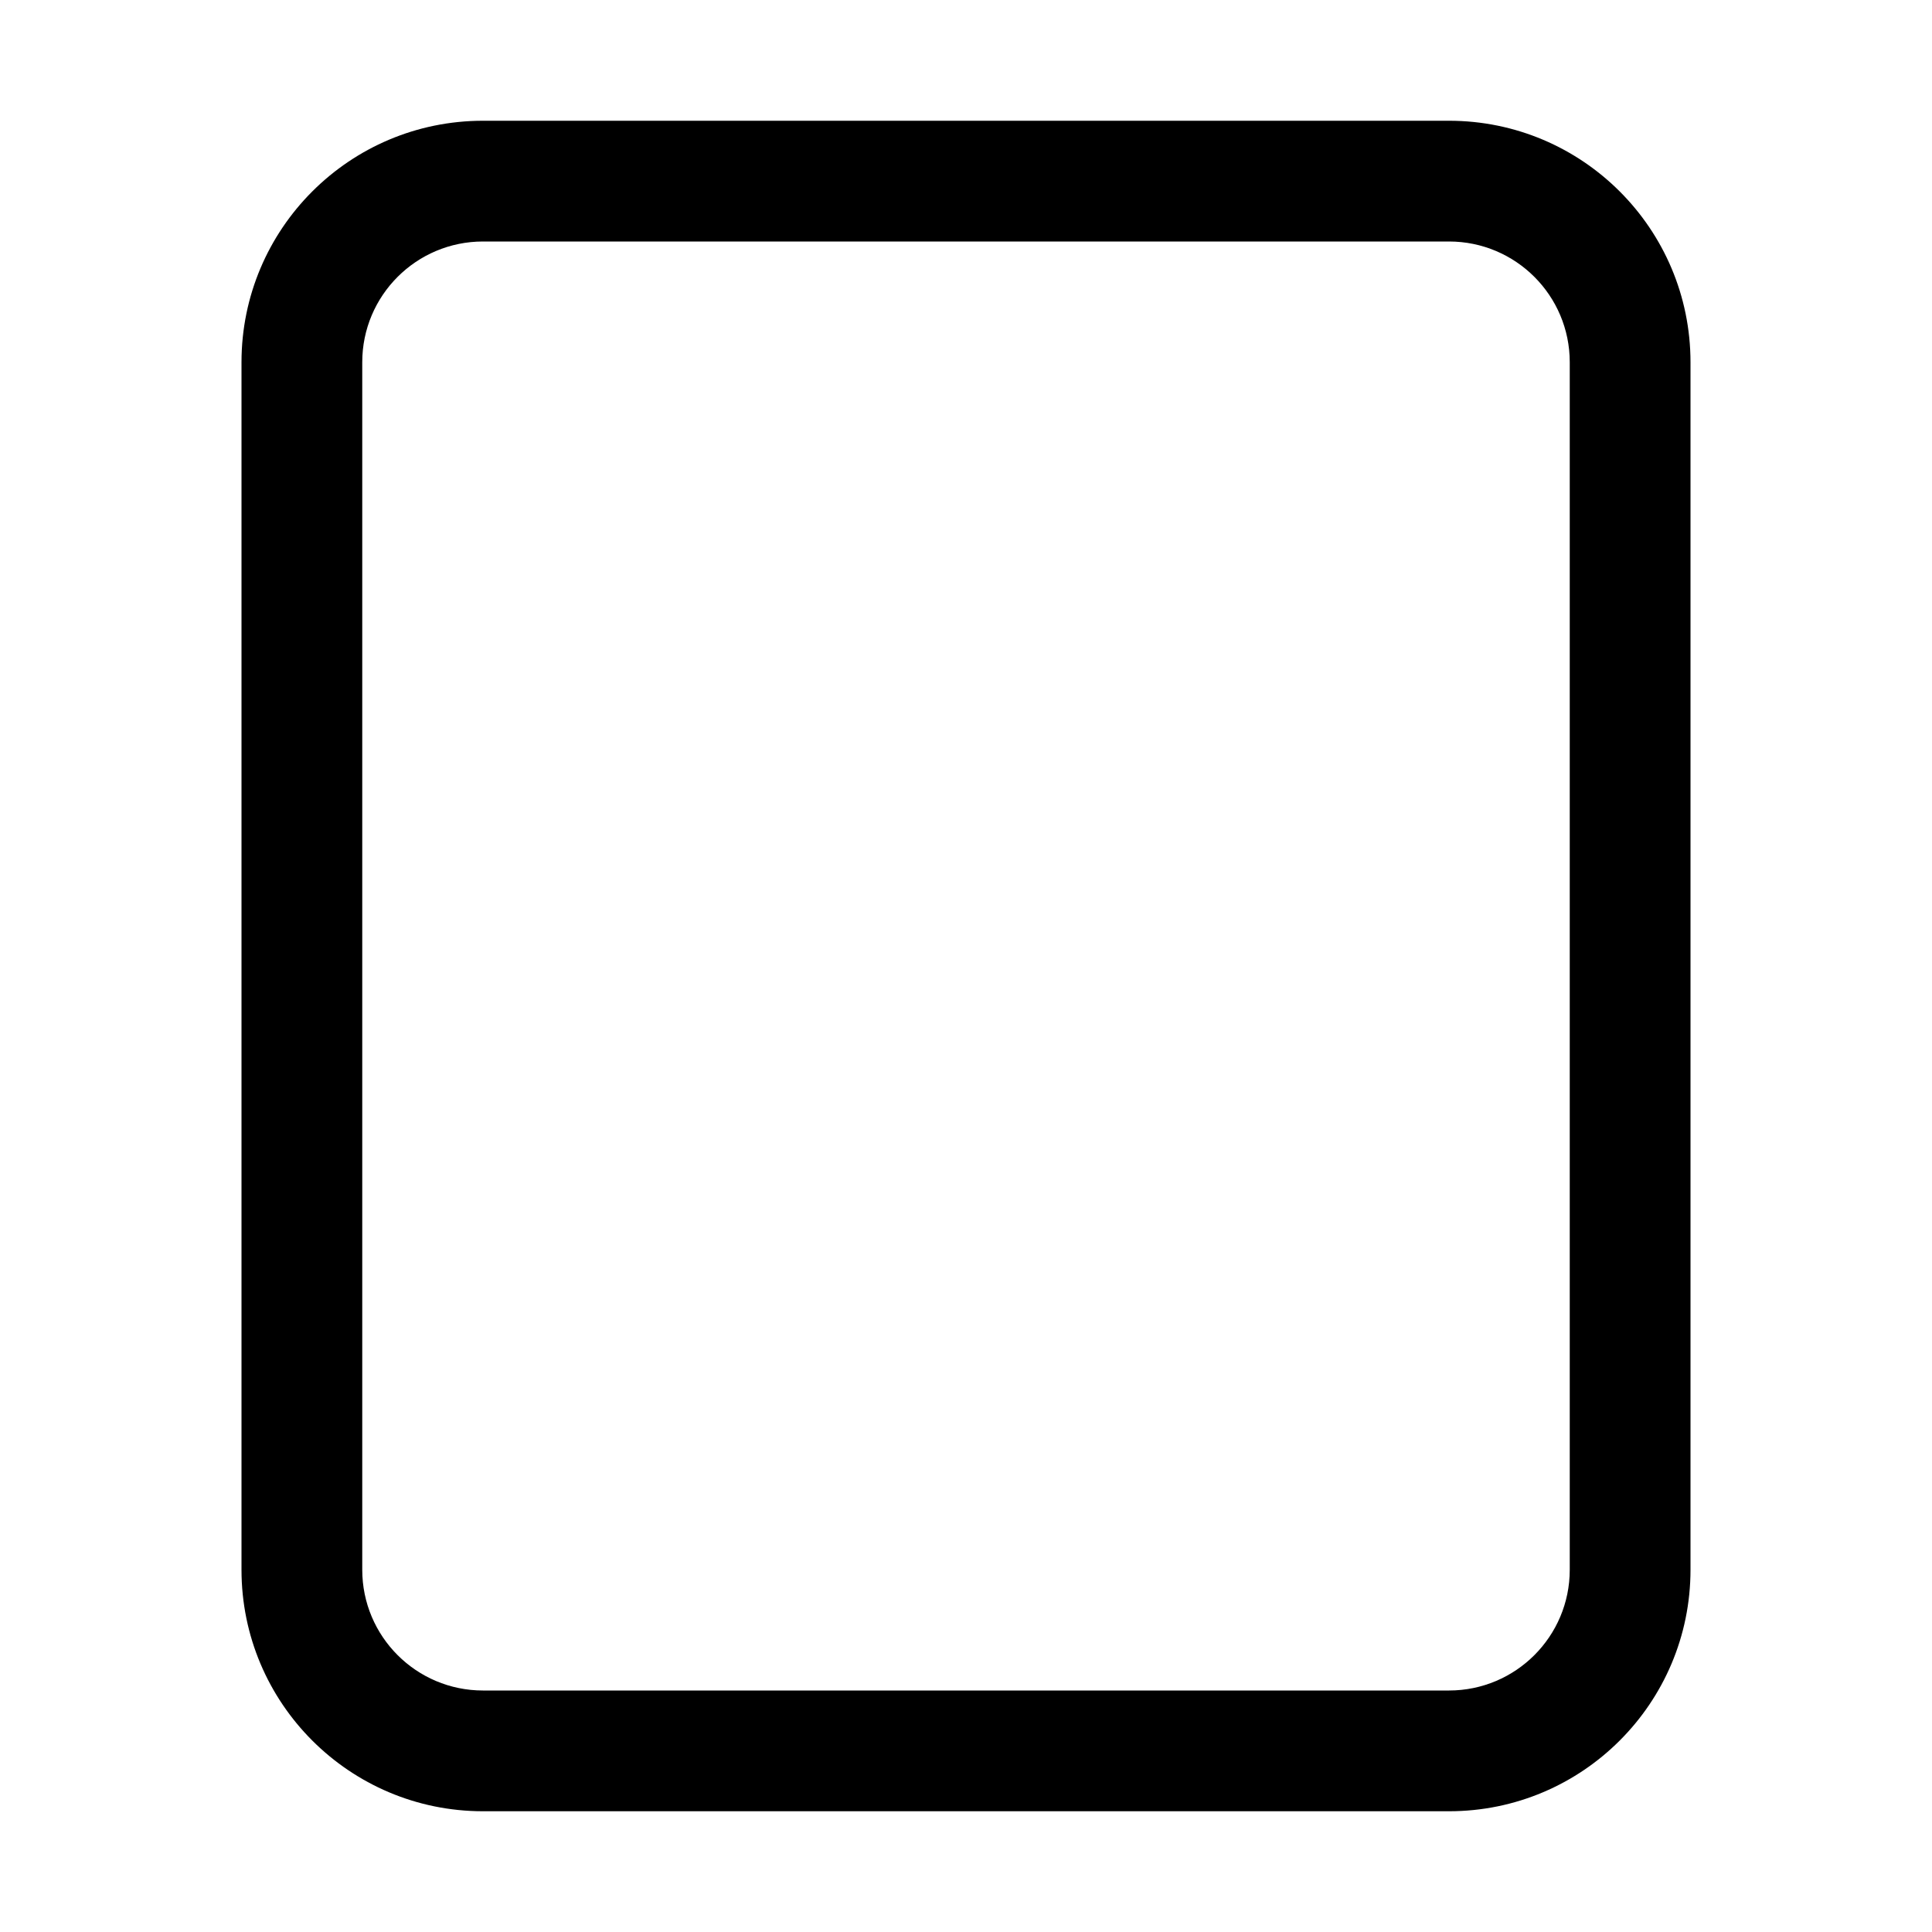
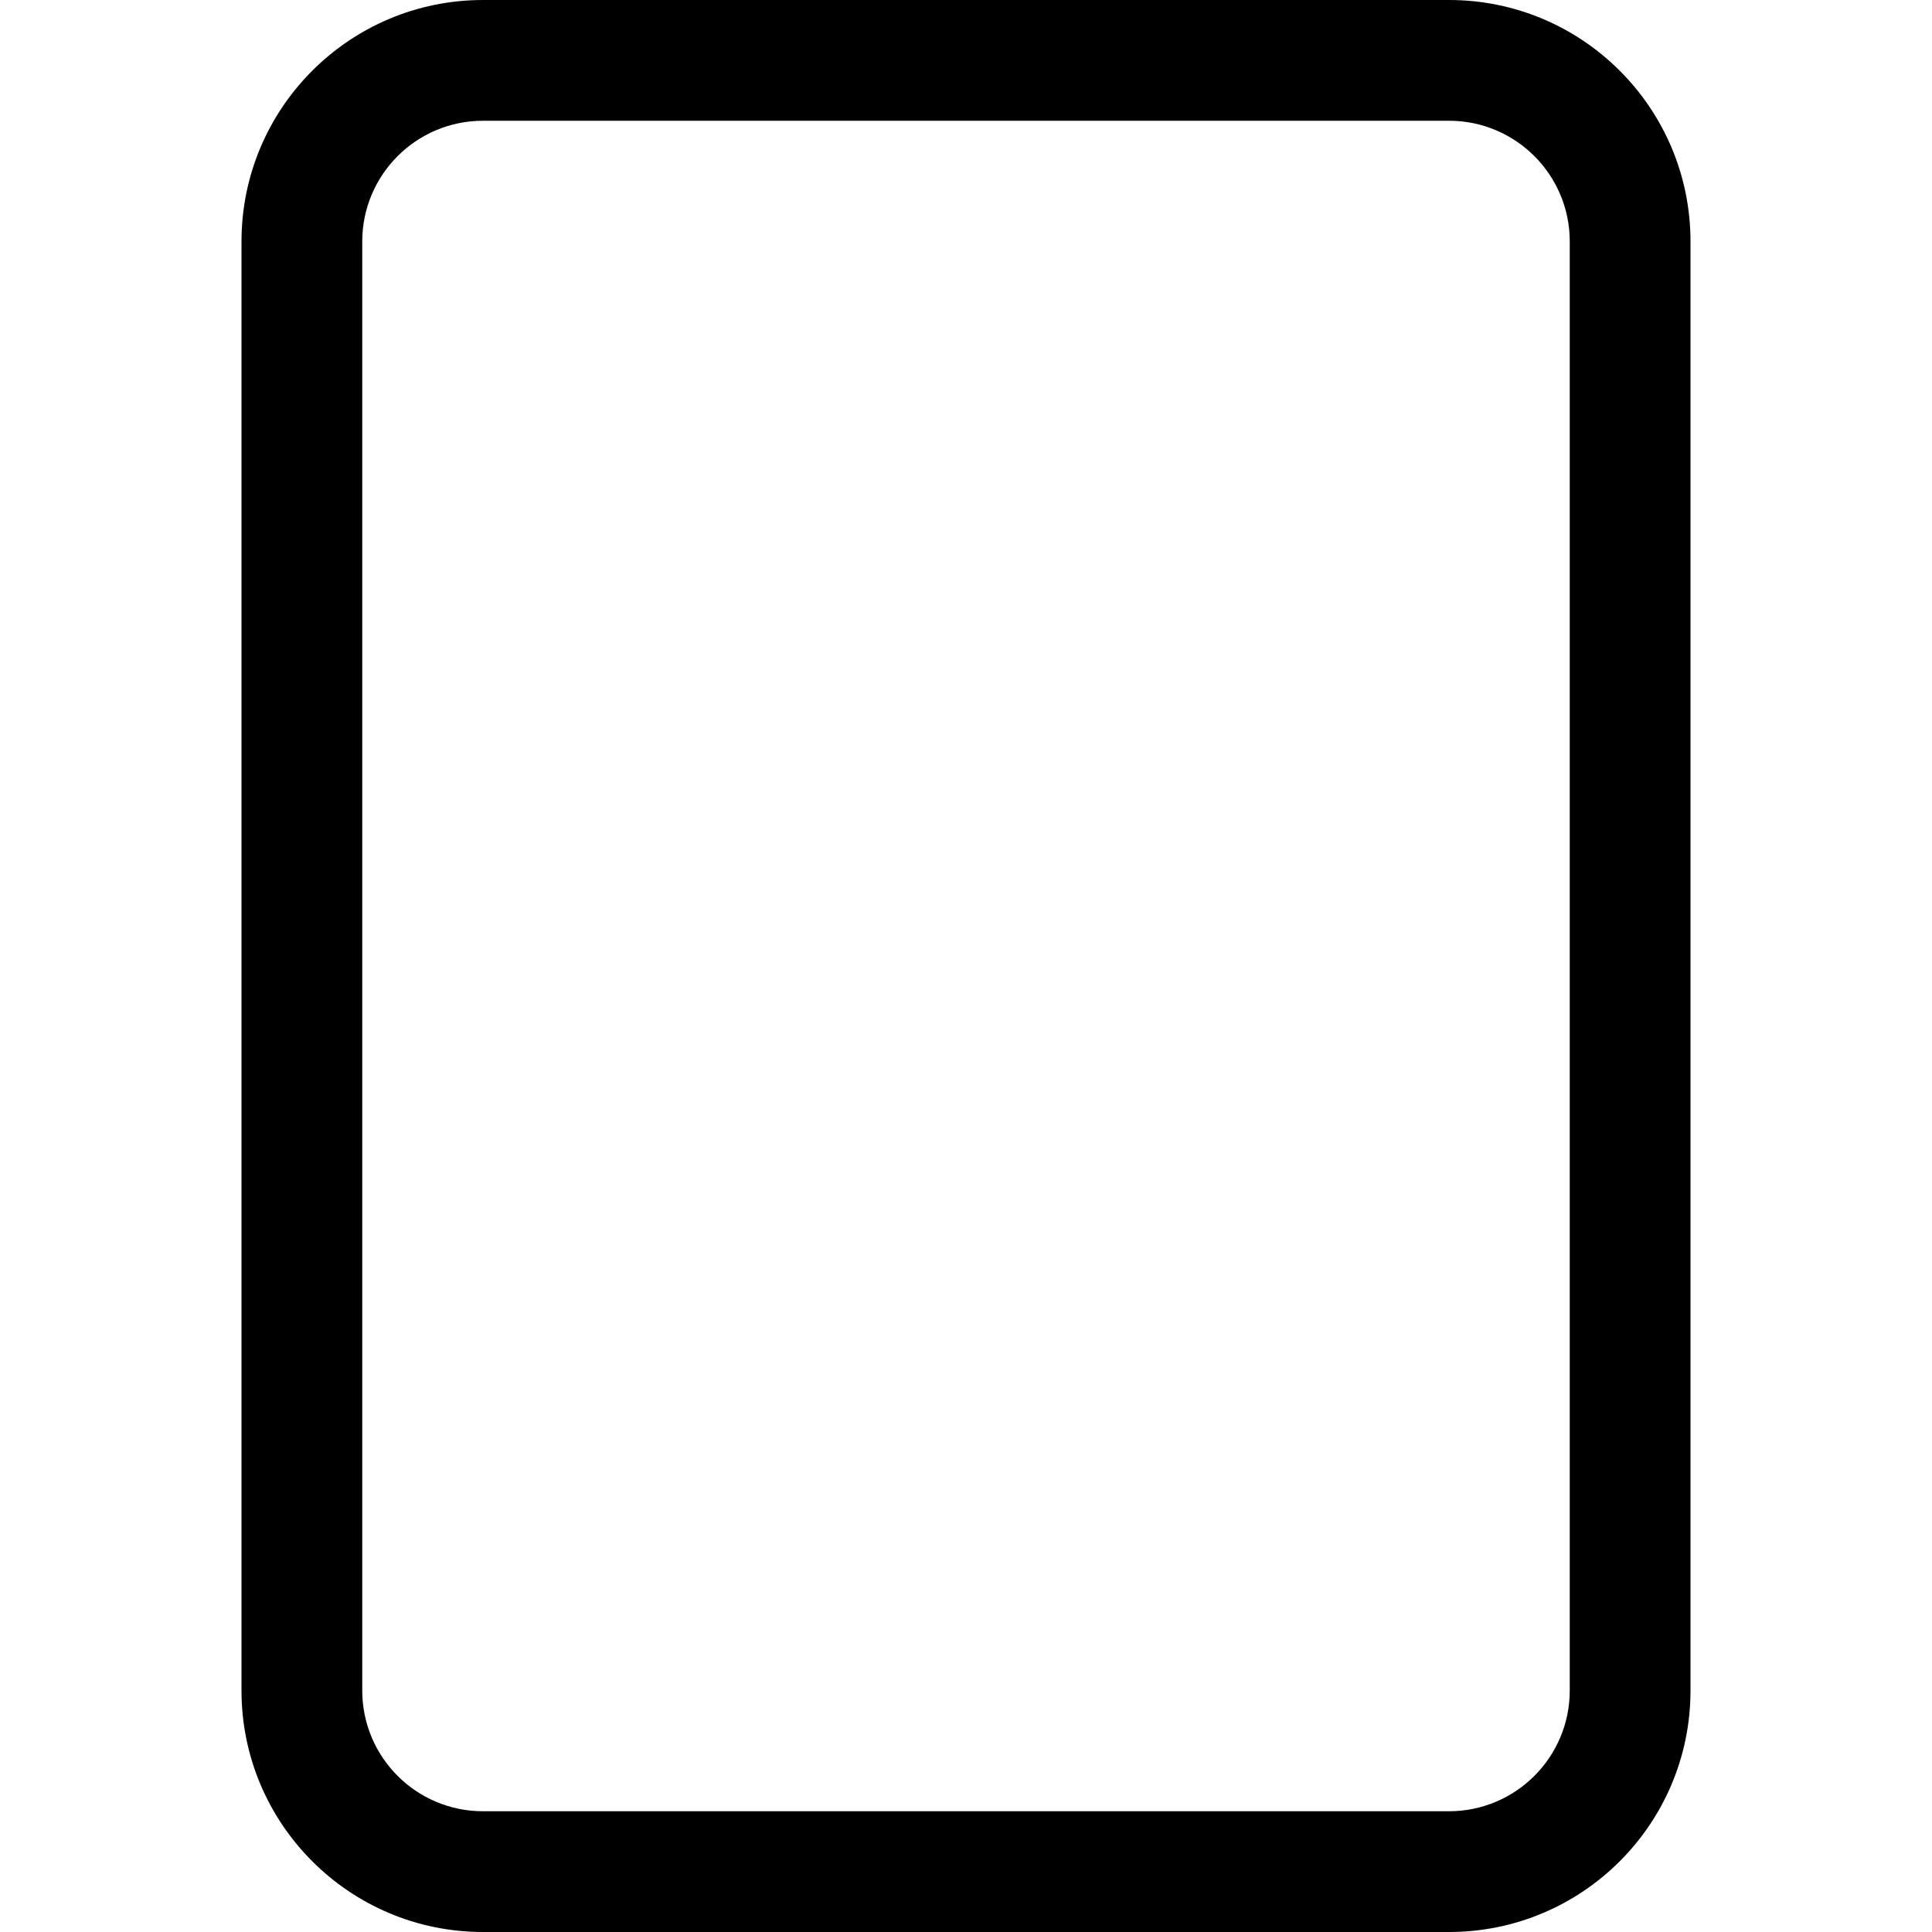
- <svg xmlns="http://www.w3.org/2000/svg" class="bi bi-file" width="1em" height="1em" viewBox="0 0 16 16" fill="currentColor">
-   <path fill-rule="evenodd" d="M4 1h8a2 2 0 012 2v10a2 2 0 01-2 2H4a2 2 0 01-2-2V3a2 2 0 012-2zm0 1a1 1 0 00-1 1v10a1 1 0 001 1h8a1 1 0 001-1V3a1 1 0 00-1-1H4z" clip-rule="evenodd" />
+ <svg xmlns="http://www.w3.org/2000/svg" width="16" height="16" fill="currentColor" class="bi bi-file" viewBox="0 0 16 16">
+   <path d="M4 0a2 2 0 0 0-2 2v12a2 2 0 0 0 2 2h8a2 2 0 0 0 2-2V2a2 2 0 0 0-2-2H4zm0 1h8a1 1 0 0 1 1 1v12a1 1 0 0 1-1 1H4a1 1 0 0 1-1-1V2a1 1 0 0 1 1-1z" />
</svg>
